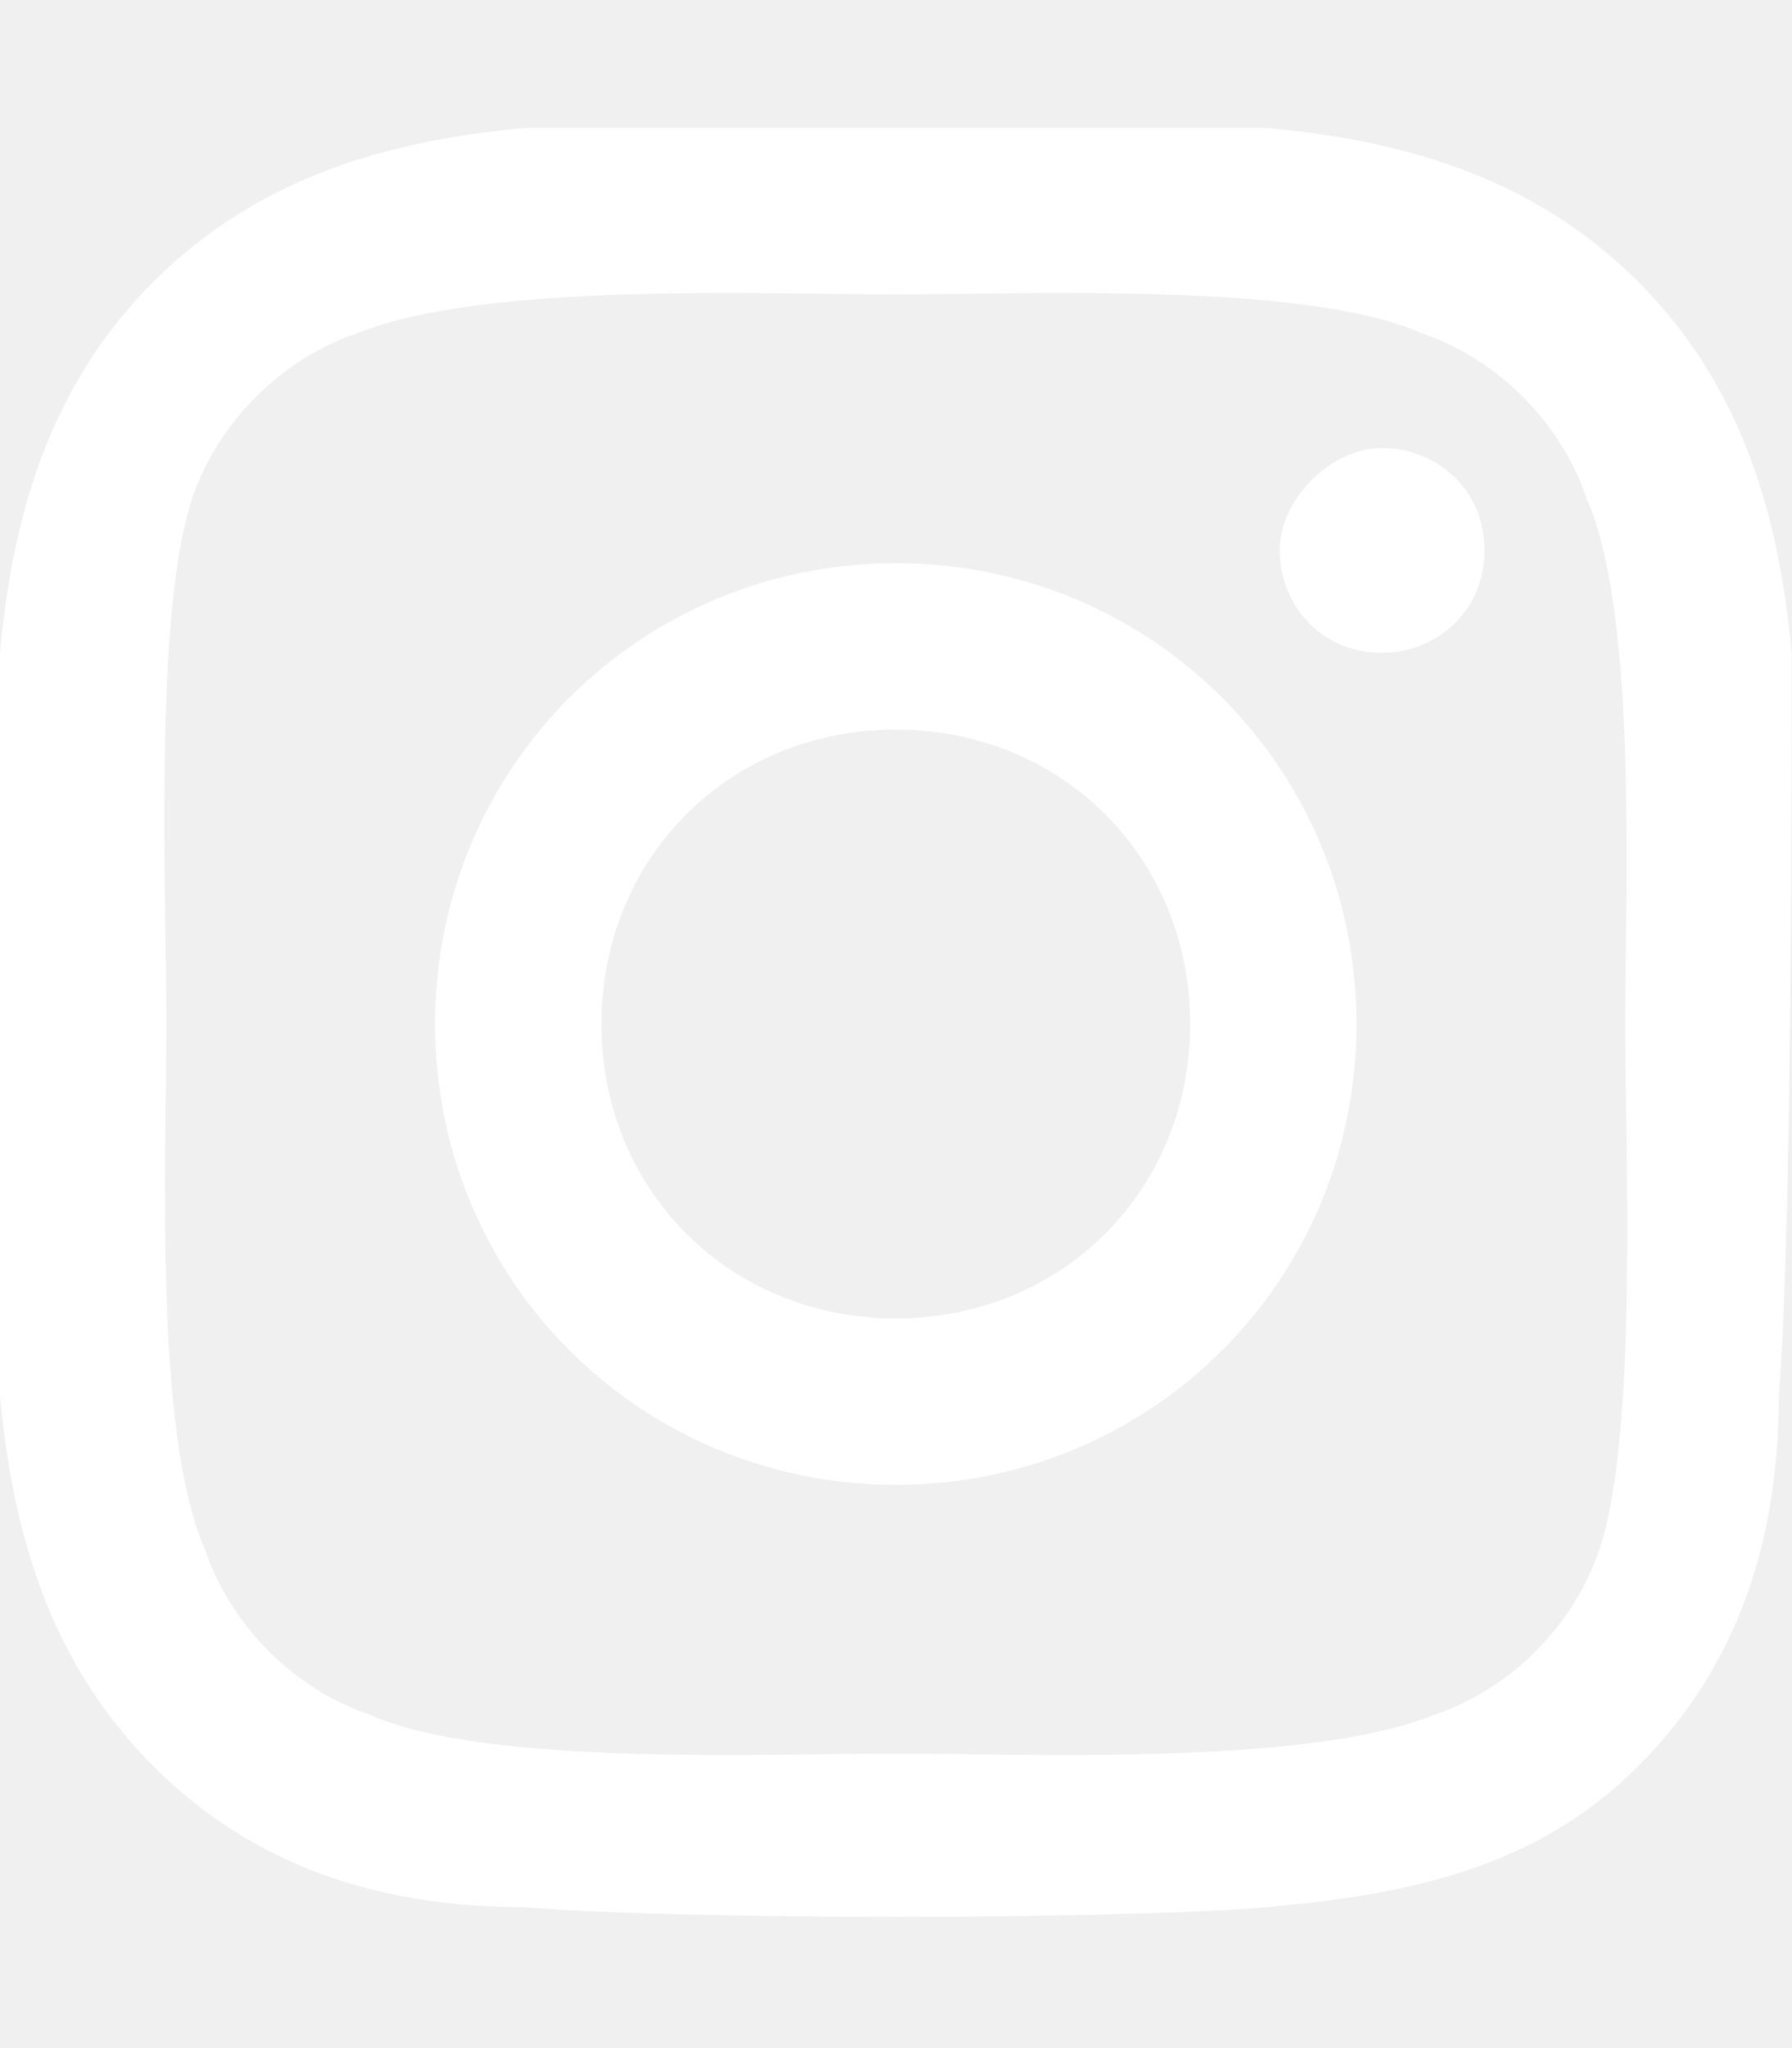
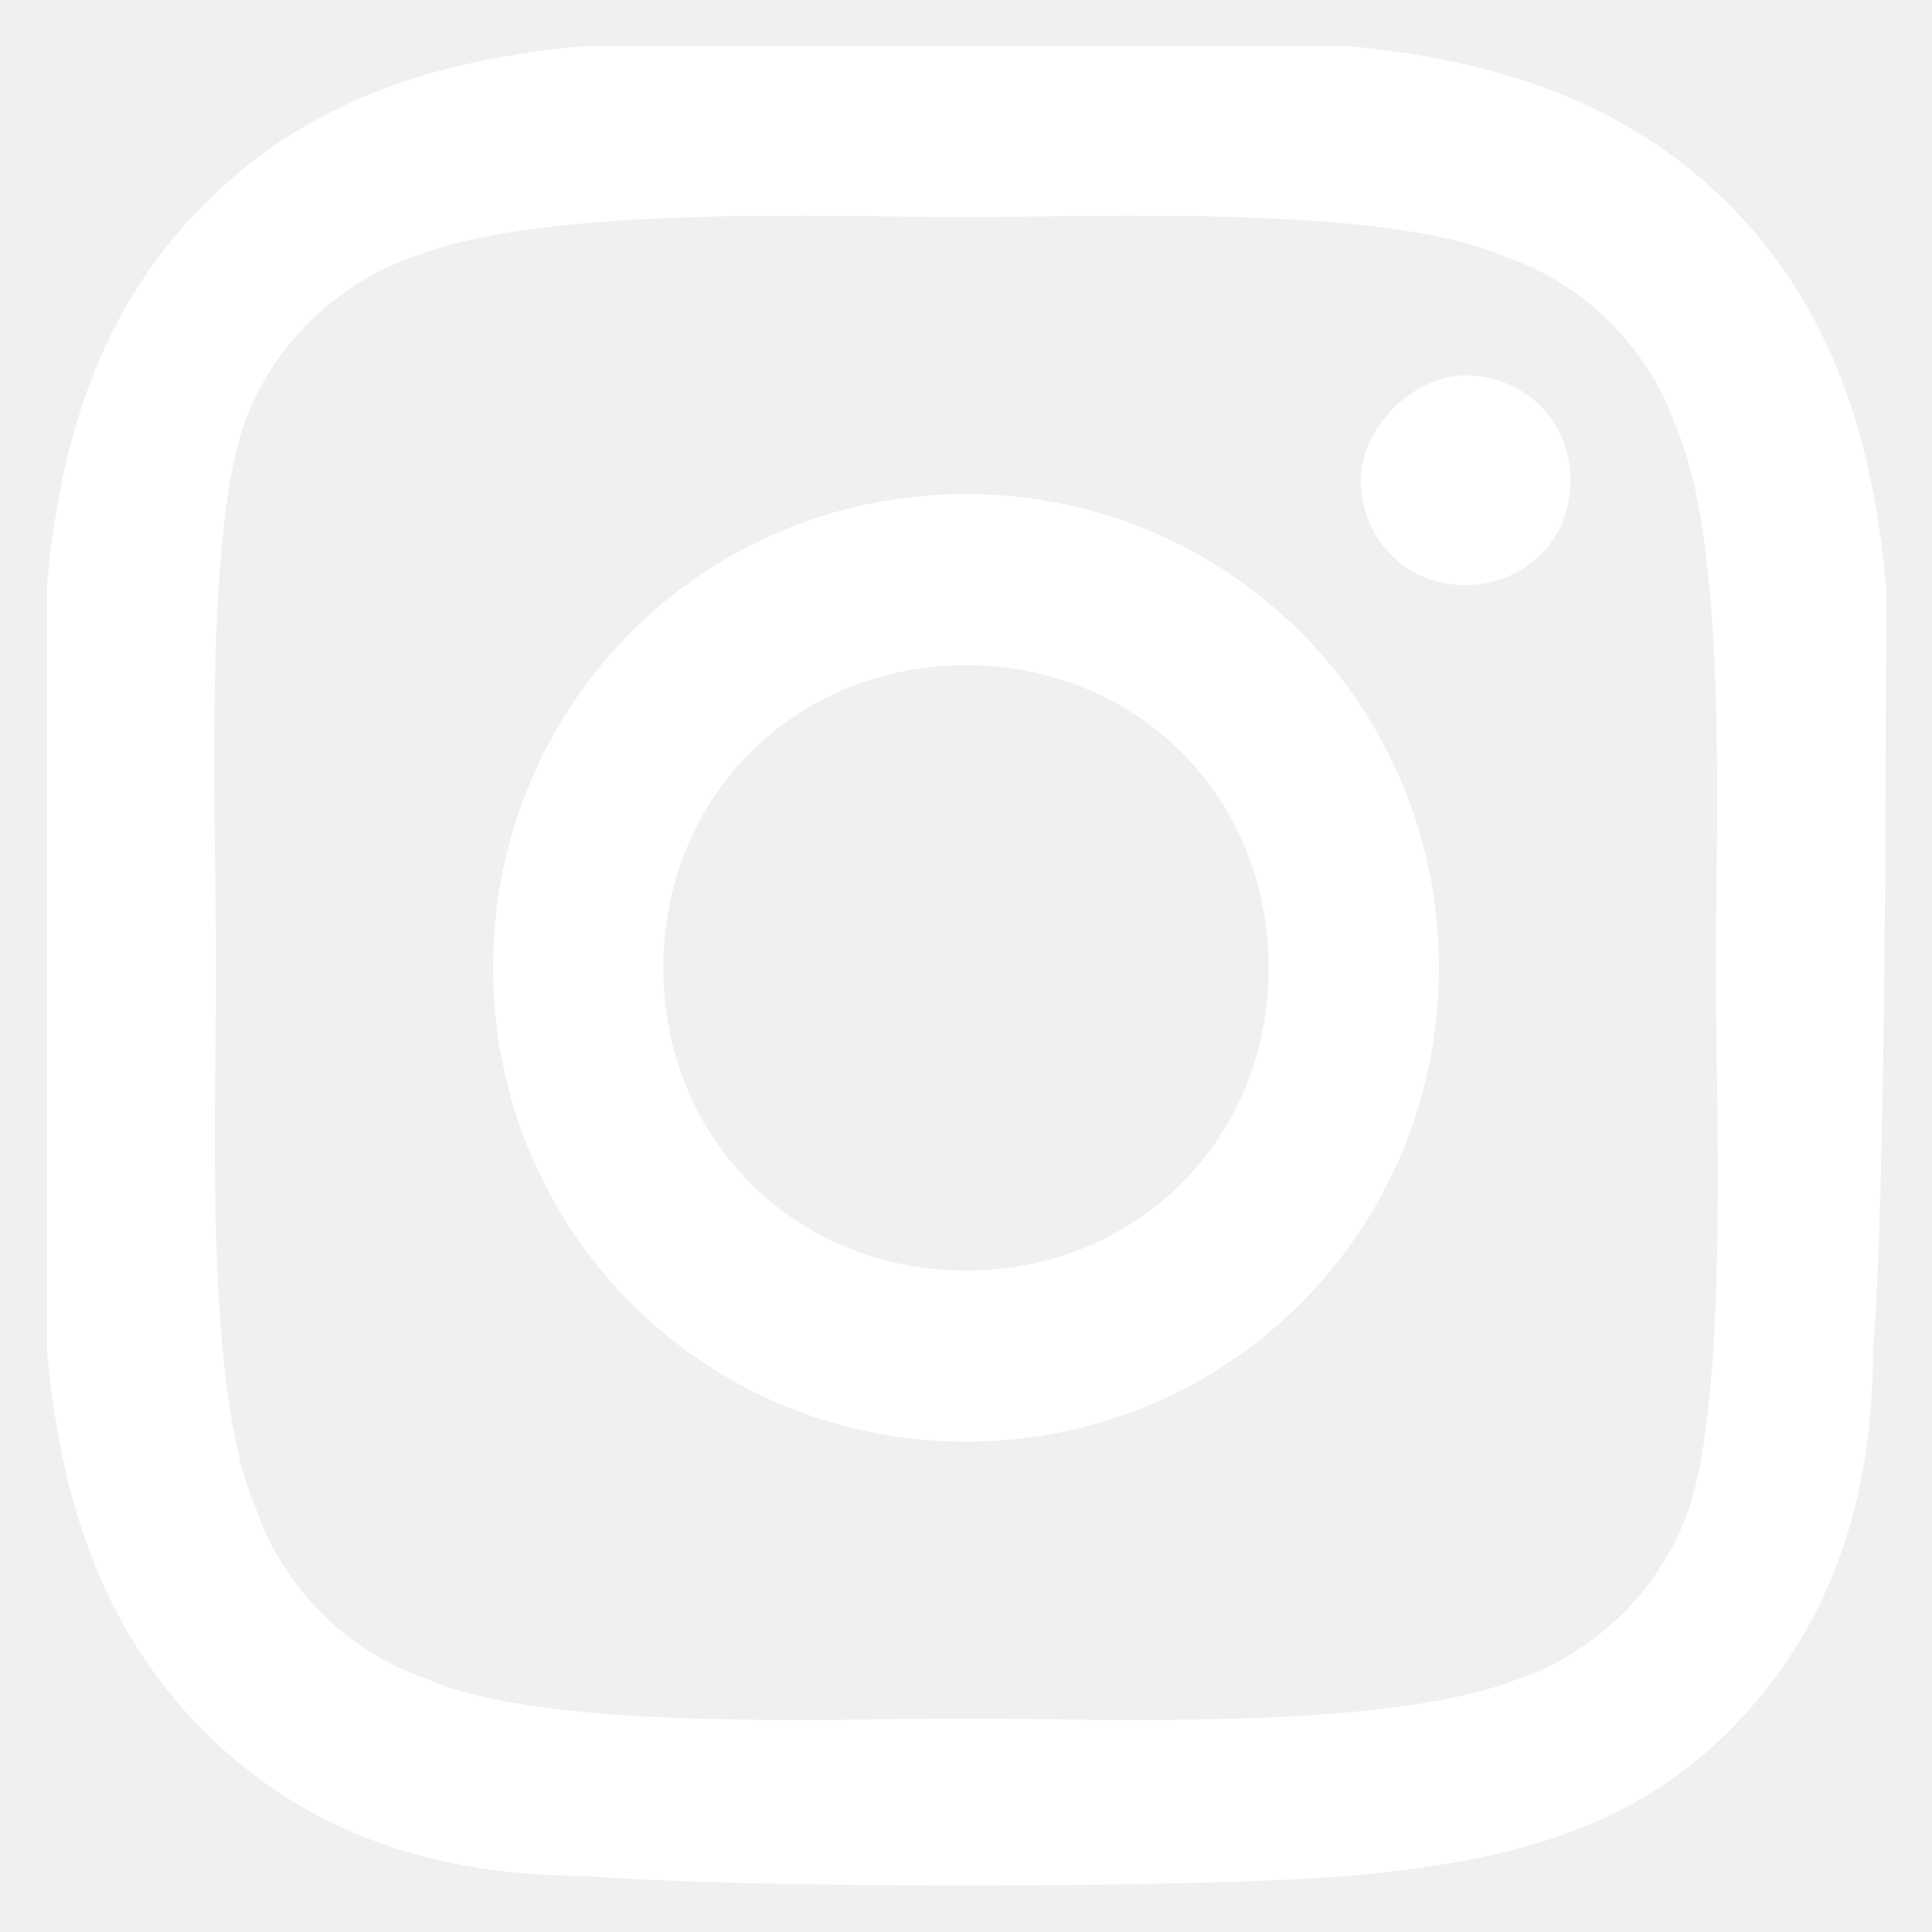
- <svg xmlns="http://www.w3.org/2000/svg" version="1.1" id="Capa_1" x="0px" y="0px" viewBox="0 0 14 16" style="enable-background:new 0 0 14 16;" xml:space="preserve">
-   <style type="text/css">
- 	.st0{fill:#FFFFFF;}
- </style>
-   <path class="st0" d="M7,4.4C5,4.4,3.4,6,3.4,8S5,11.6,7,11.6S10.6,10,10.6,8S9,4.4,7,4.4z M7,10.3c-1.3,0-2.3-1-2.3-2.3  s1-2.3,2.3-2.3s2.3,1,2.3,2.3S8.3,10.3,7,10.3z M11.6,4.3c0,0.5-0.4,0.8-0.8,0.8c-0.5,0-0.8-0.4-0.8-0.8s0.4-0.8,0.8-0.8  S11.6,3.8,11.6,4.3z M14,5.1C13.9,4,13.6,3,12.8,2.2C12,1.4,11,1.1,9.9,1C8.7,1,5.3,1,4.1,1C3,1.1,2,1.4,1.2,2.2S0.1,4,0,5.1  C0,6.3,0,9.7,0,10.9C0.1,12,0.4,13,1.2,13.8s1.8,1.1,2.9,1.1c1.2,0.1,4.6,0.1,5.8,0c1.1-0.1,2.1-0.3,2.9-1.1  c0.8-0.8,1.1-1.8,1.1-2.9C14,9.7,14,6.3,14,5.1z M12.5,12.1c-0.2,0.6-0.7,1.1-1.3,1.3C10.2,13.8,8,13.7,7,13.7s-3.2,0.1-4.1-0.3  c-0.6-0.2-1.1-0.7-1.3-1.3C1.2,11.2,1.3,9,1.3,8S1.2,4.8,1.5,3.9c0.2-0.6,0.7-1.1,1.3-1.3C3.8,2.2,6,2.3,7,2.3s3.2-0.1,4.1,0.3  c0.6,0.2,1.1,0.7,1.3,1.3C12.8,4.8,12.7,7,12.7,8S12.8,11.2,12.5,12.1z" />
+ <svg xmlns="http://www.w3.org/2000/svg" id="Capa_1" viewBox="0 0 21 21">
+   <defs>
+     <style>.cls-1{fill:#fff;stroke-width:0px;}</style>
+   </defs>
+   <path class="cls-1" d="M10.5,5.37c-2.86,0-5.14,2.29-5.14,5.15s2.29,5.15,5.14,5.15,5.14-2.29,5.14-5.15-2.29-5.15-5.14-5.15ZM10.5,13.81c-1.86,0-3.29-1.43-3.29-3.29s1.43-3.29,3.29-3.29,3.29,1.43,3.29,3.29-1.43,3.29-3.29,3.29ZM17.07,5.22c0,.72-.57,1.14-1.14,1.14-.71,0-1.14-.57-1.14-1.14s.57-1.14,1.14-1.14,1.14.43,1.14,1.14ZM20.5,6.37c-.14-1.57-.57-3.01-1.71-4.15-1.14-1.14-2.57-1.57-4.14-1.72H6.36c-1.57.14-3,.57-4.14,1.72-1.14,1.14-1.57,2.58-1.71,4.15v8.3c.14,1.57.57,3.01,1.71,4.15,1.14,1.14,2.57,1.57,4.14,1.57,1.71.14,6.57.14,8.29,0,1.57-.14,3-.43,4.14-1.57,1.14-1.14,1.57-2.58,1.57-4.15.14-1.72.14-6.58.14-8.3ZM18.36,16.39c-.29.86-1,1.57-1.86,1.86-1.43.57-4.57.43-6,.43s-4.57.14-5.86-.43c-.86-.29-1.57-1-1.86-1.86-.57-1.29-.43-4.44-.43-5.87s-.14-4.58.29-5.87c.29-.86,1-1.57,1.86-1.86,1.43-.57,4.57-.43,6-.43s4.57-.14,5.86.43c.86.29,1.57,1,1.86,1.86.57,1.29.43,4.44.43,5.87s.14,4.58-.29,5.87Z" />
</svg>
